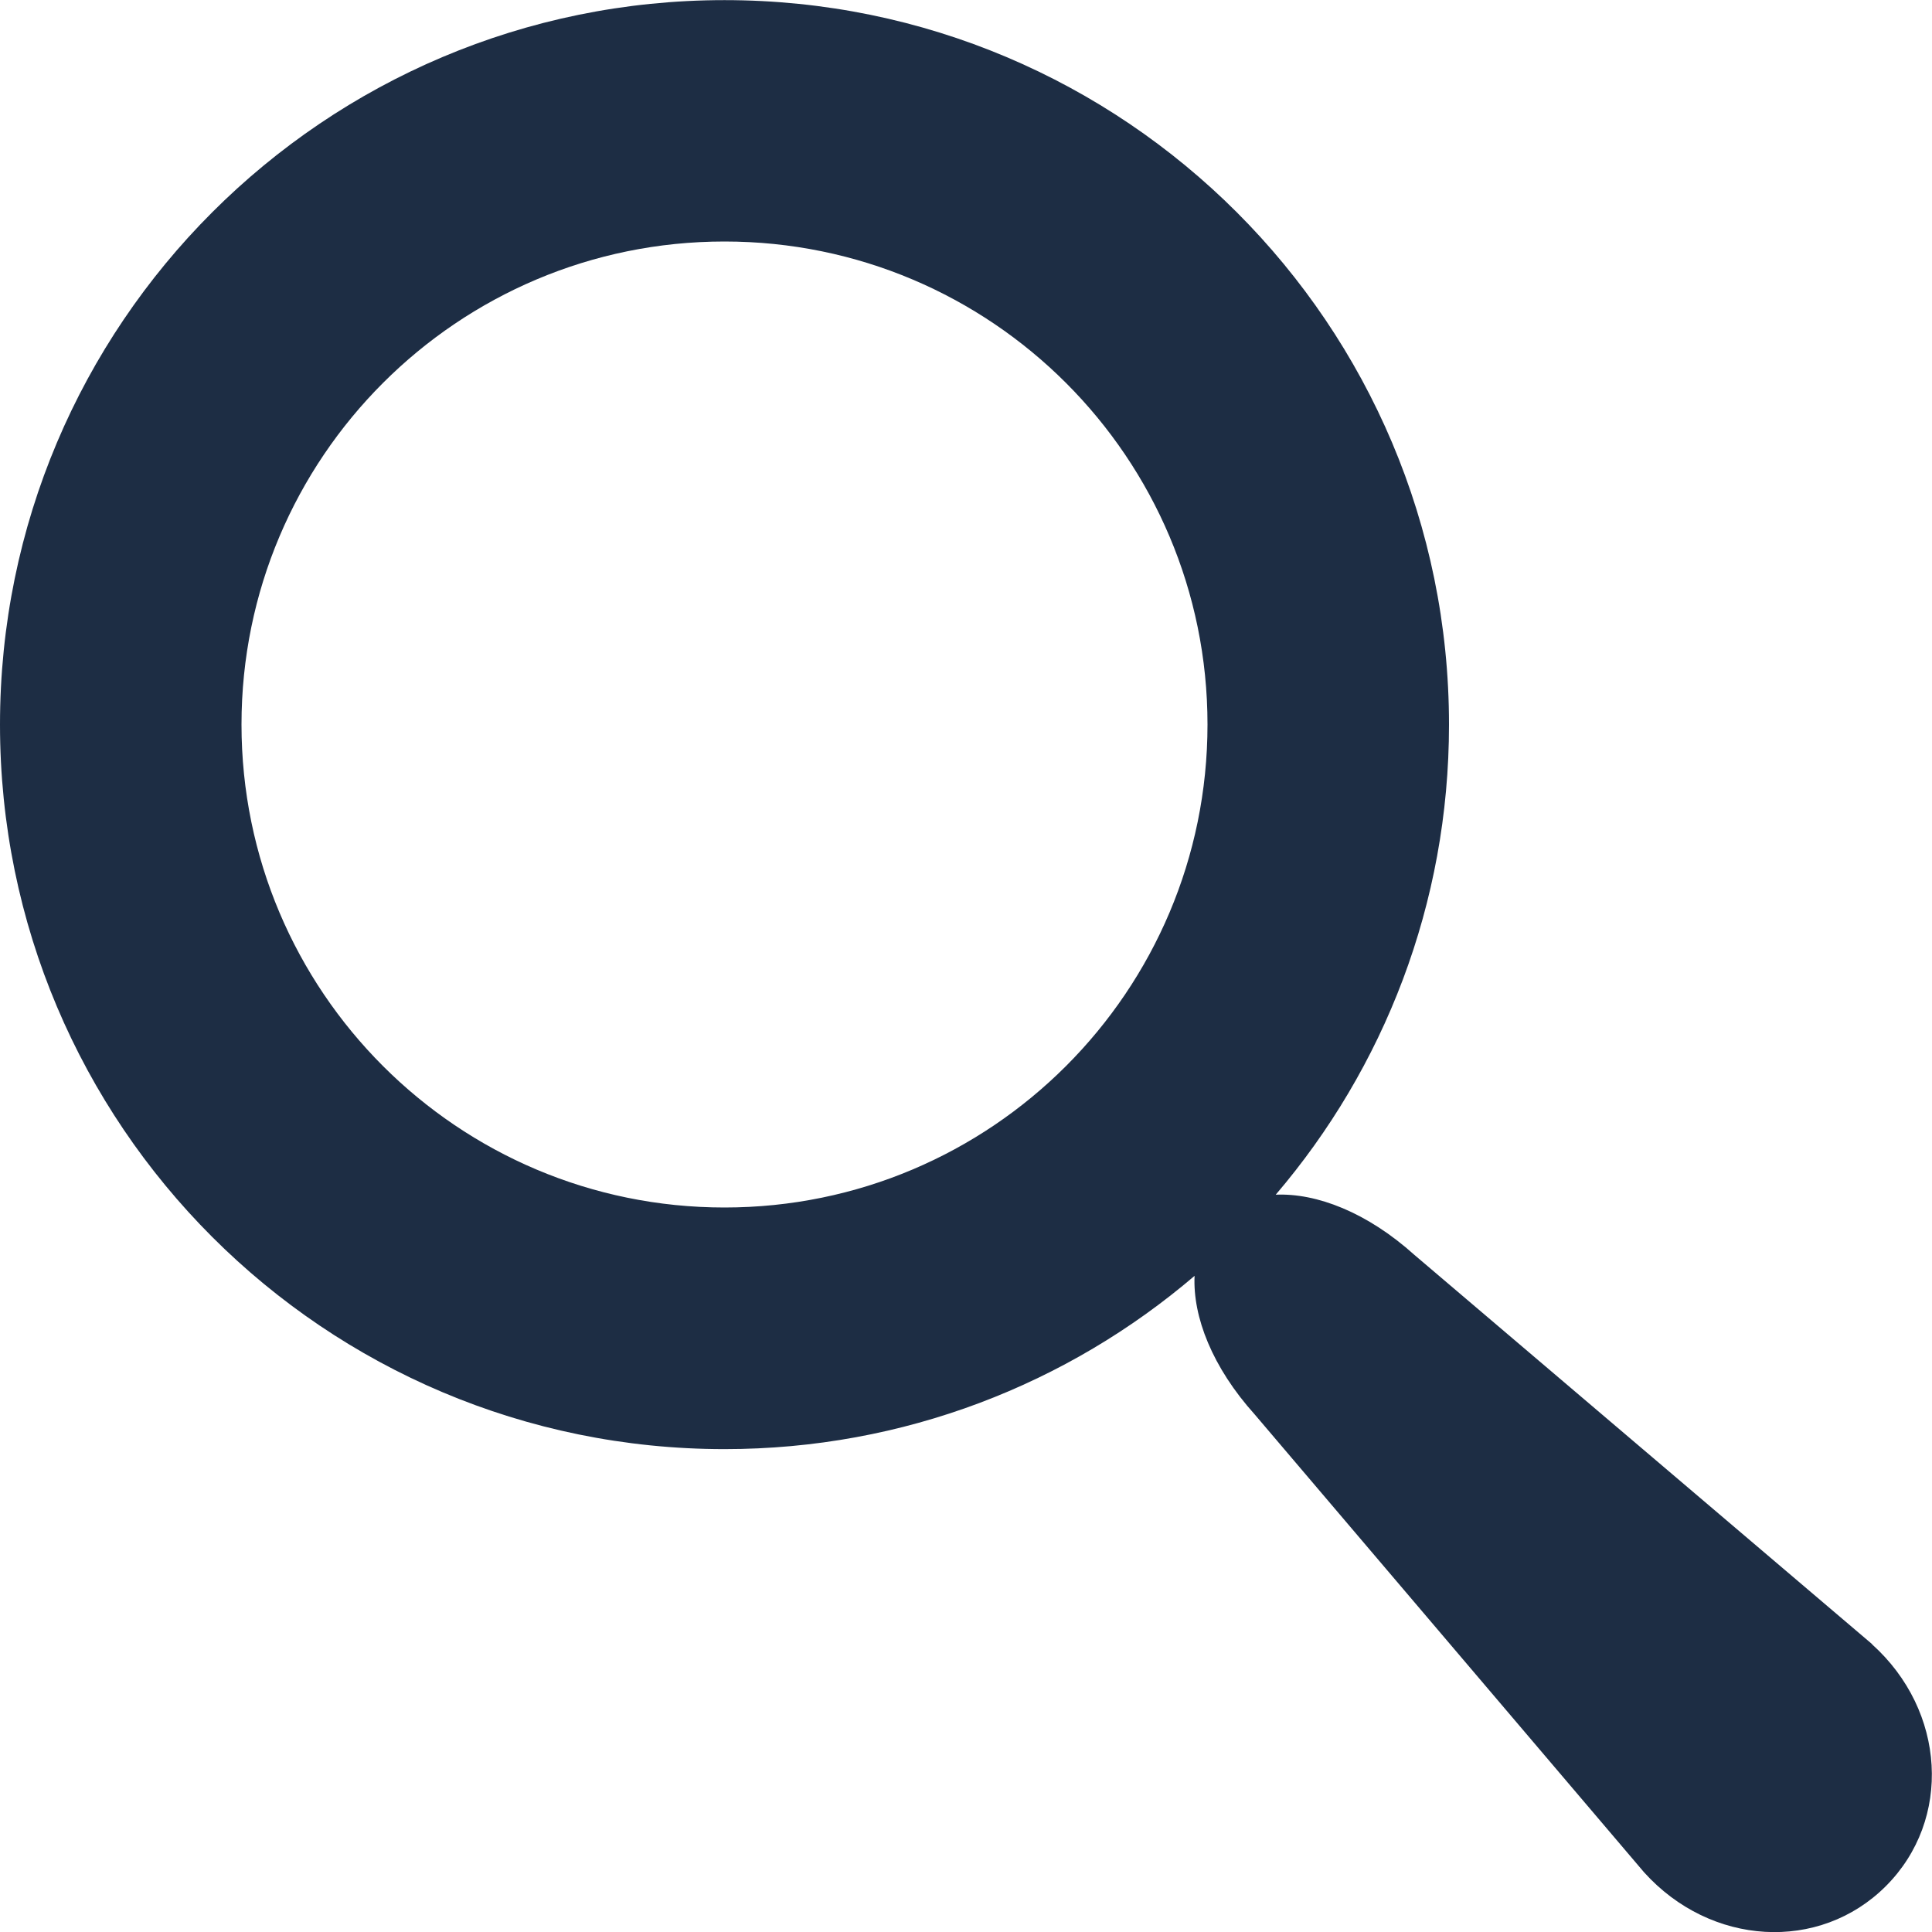
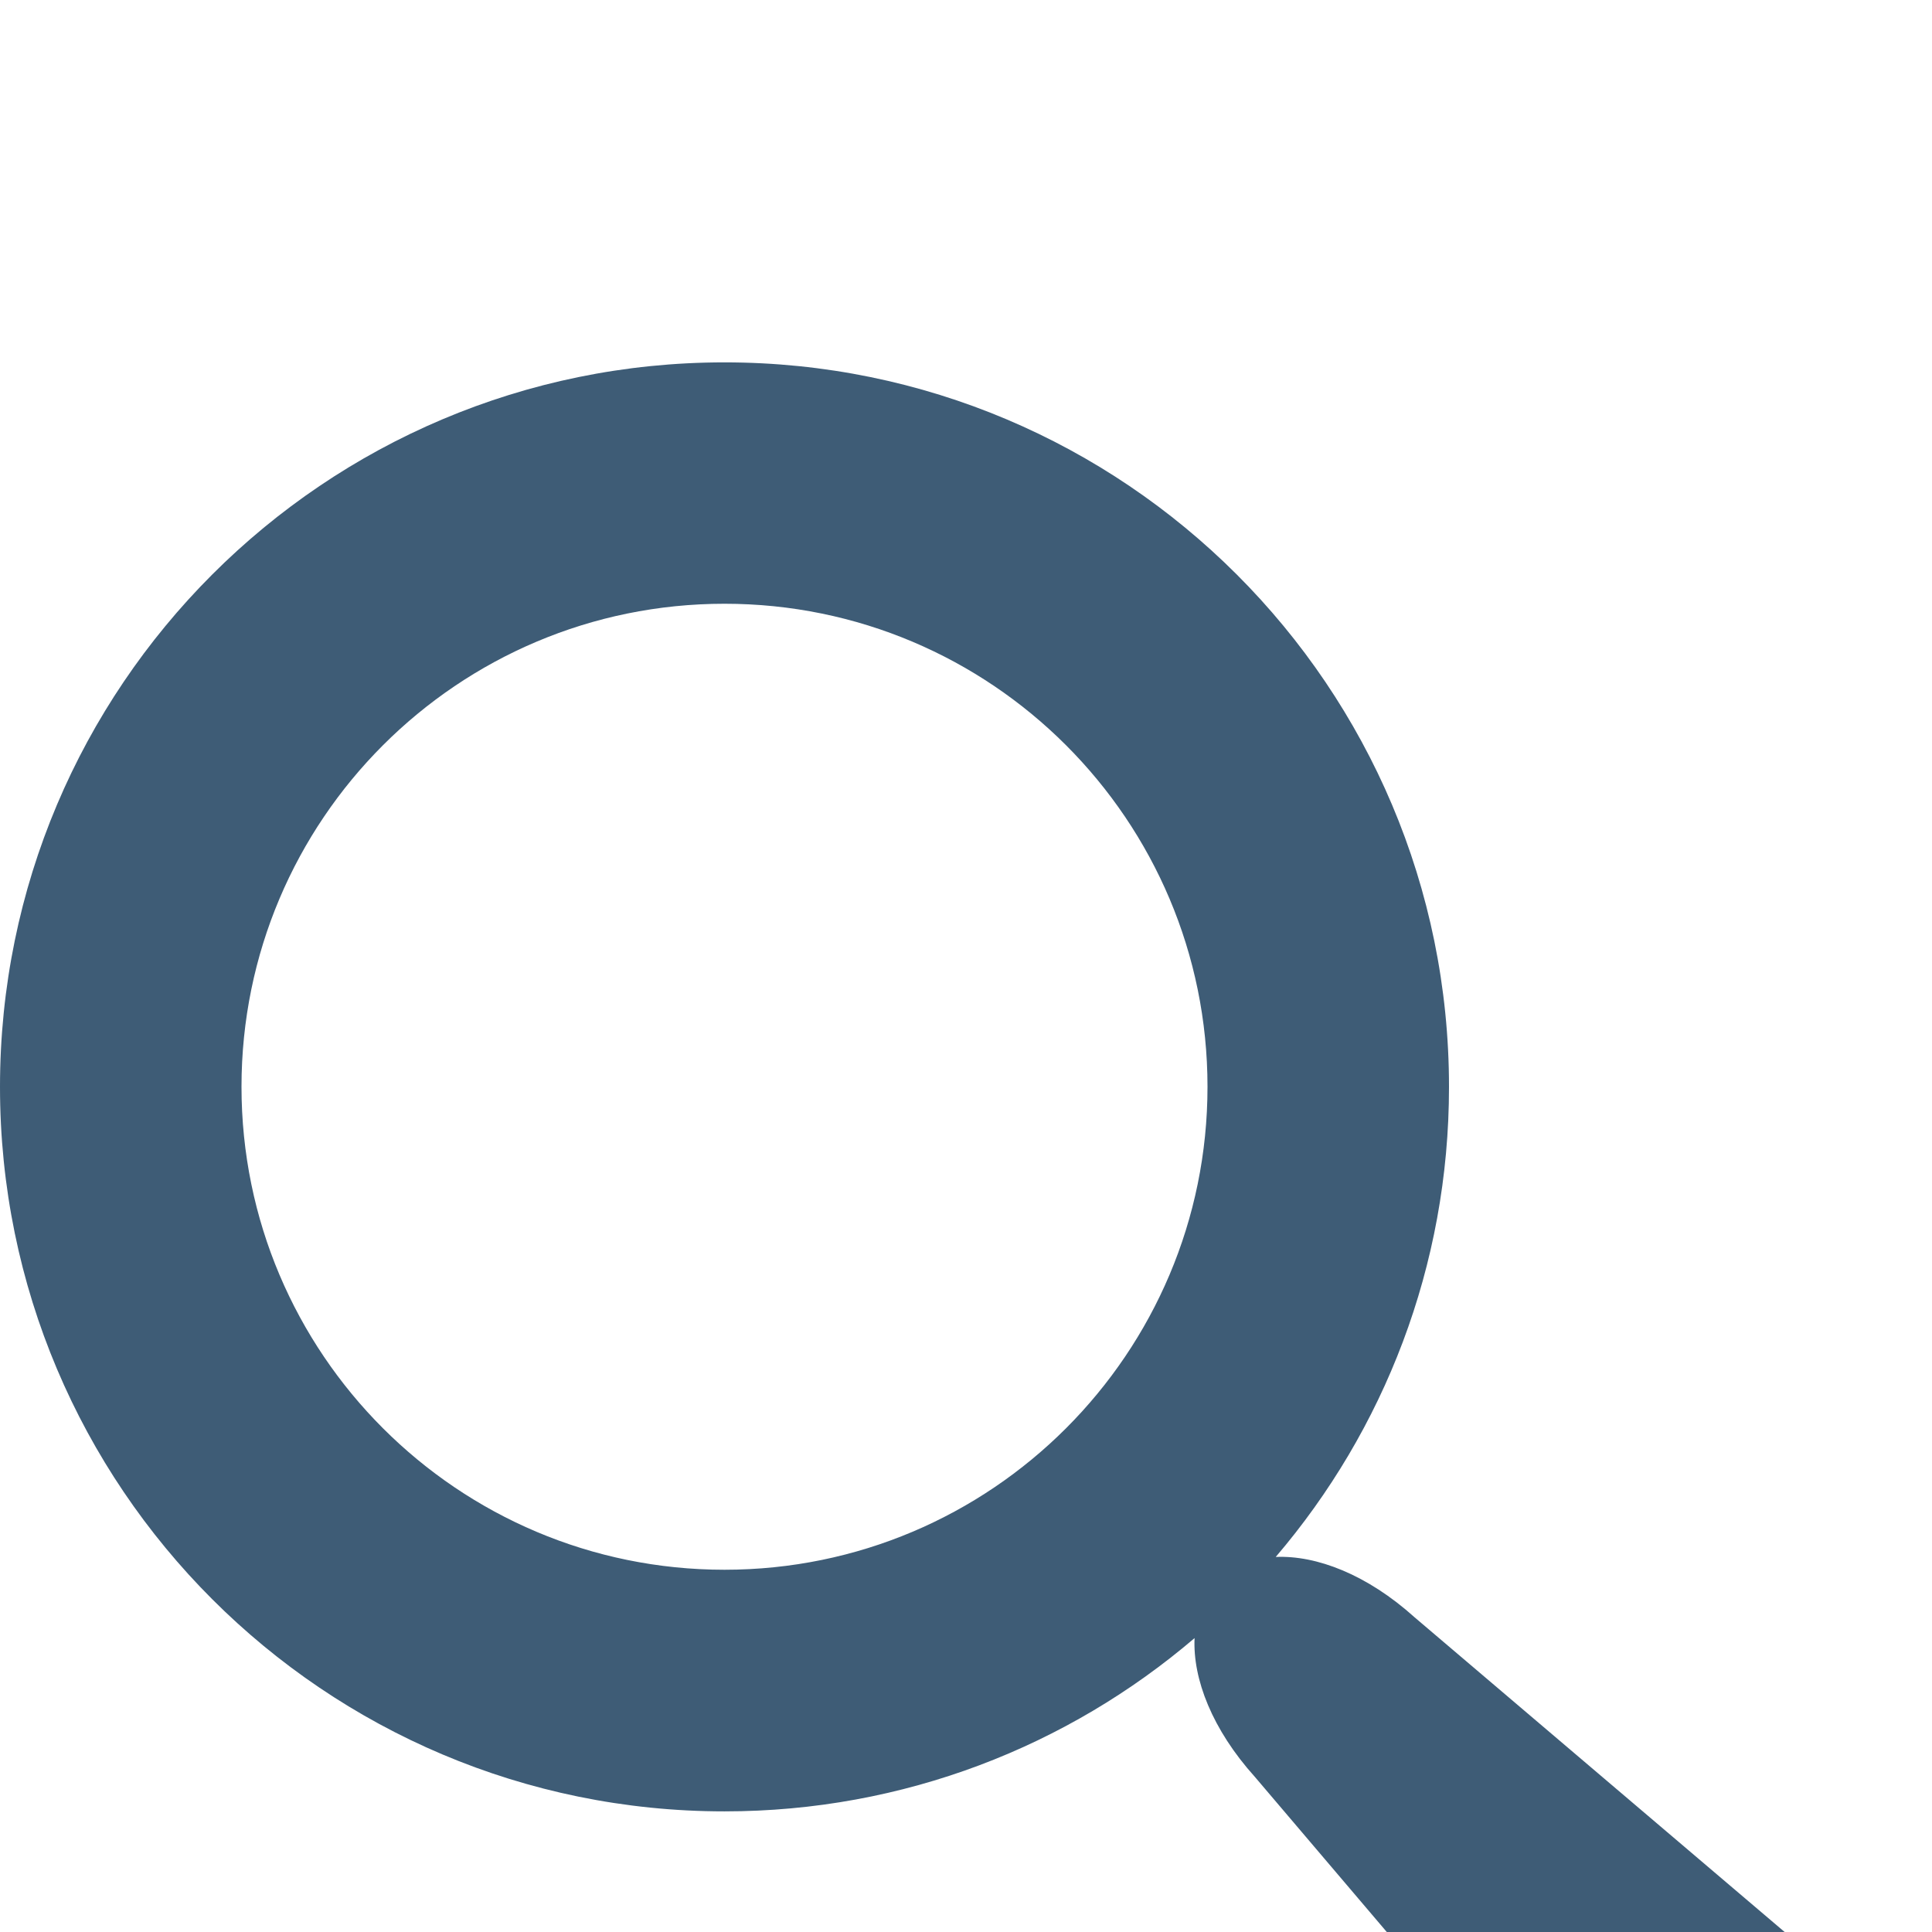
- <svg xmlns="http://www.w3.org/2000/svg" version="1.1" width="16" height="16" viewBox="0 0 16 16">
-   <path fill="#1d2d44" d="M15.504 13.616l-3.79-3.223c-0.392-0.353-0.811-0.514-1.149-0.499 0.895-1.048 1.435-2.407 1.435-3.893 0-3.314-2.686-6-6-6s-6 2.686-6 6 2.686 6 6 6c1.486 0 2.845-0.54 3.893-1.435-0.016 0.338 0.146 0.757 0.499 1.149l3.223 3.79c0.552 0.613 1.453 0.665 2.003 0.115s0.498-1.452-0.115-2.003zM6 10c-2.209 0-4-1.791-4-4s1.791-4 4-4 4 1.791 4 4-1.791 4-4 4z" />
+ <svg xmlns="http://www.w3.org/2000/svg" version="1.1" width="16" height="16" viewBox="0 -3 16 16">
+   <path fill="#3e5c76" d="M15.504 13.616l-3.79-3.223c-0.392-0.353-0.811-0.514-1.149-0.499 0.895-1.048 1.435-2.407 1.435-3.893 0-3.314-2.686-6-6-6s-6 2.686-6 6 2.686 6 6 6c1.486 0 2.845-0.54 3.893-1.435-0.016 0.338 0.146 0.757 0.499 1.149l3.223 3.79c0.552 0.613 1.453 0.665 2.003 0.115s0.498-1.452-0.115-2.003zM6 10c-2.209 0-4-1.791-4-4s1.791-4 4-4 4 1.791 4 4-1.791 4-4 4z" />
</svg>
